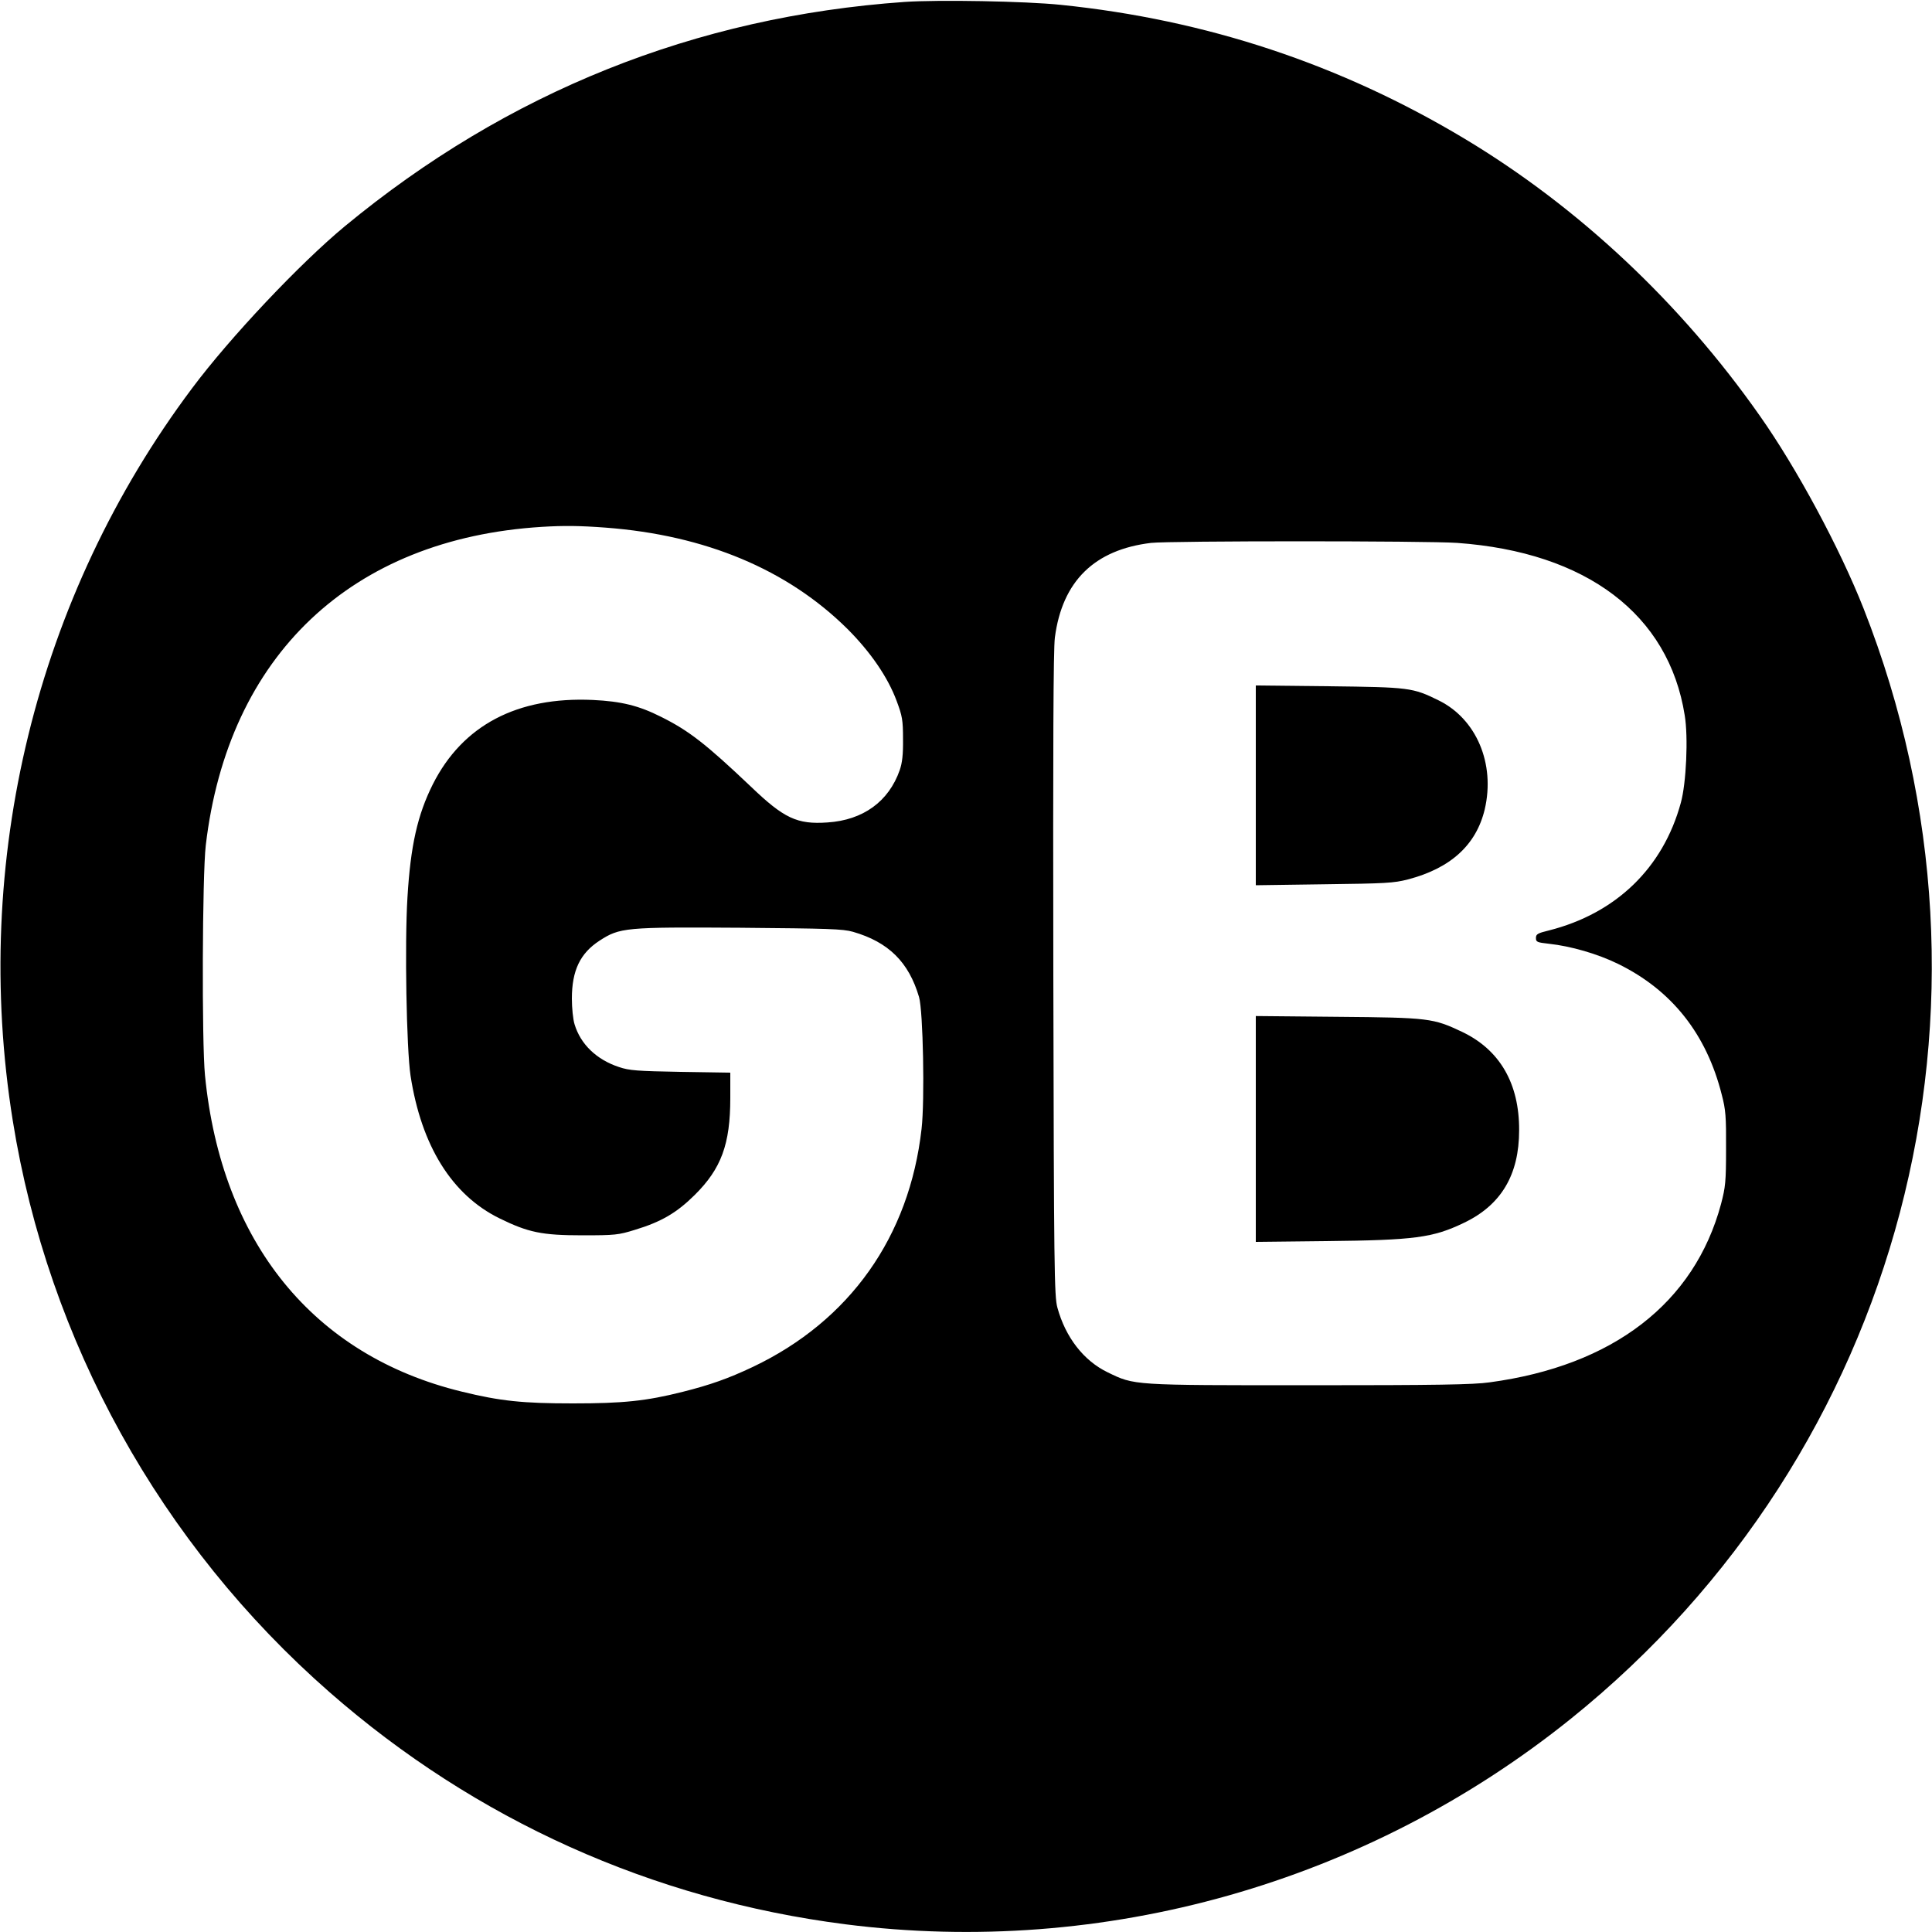
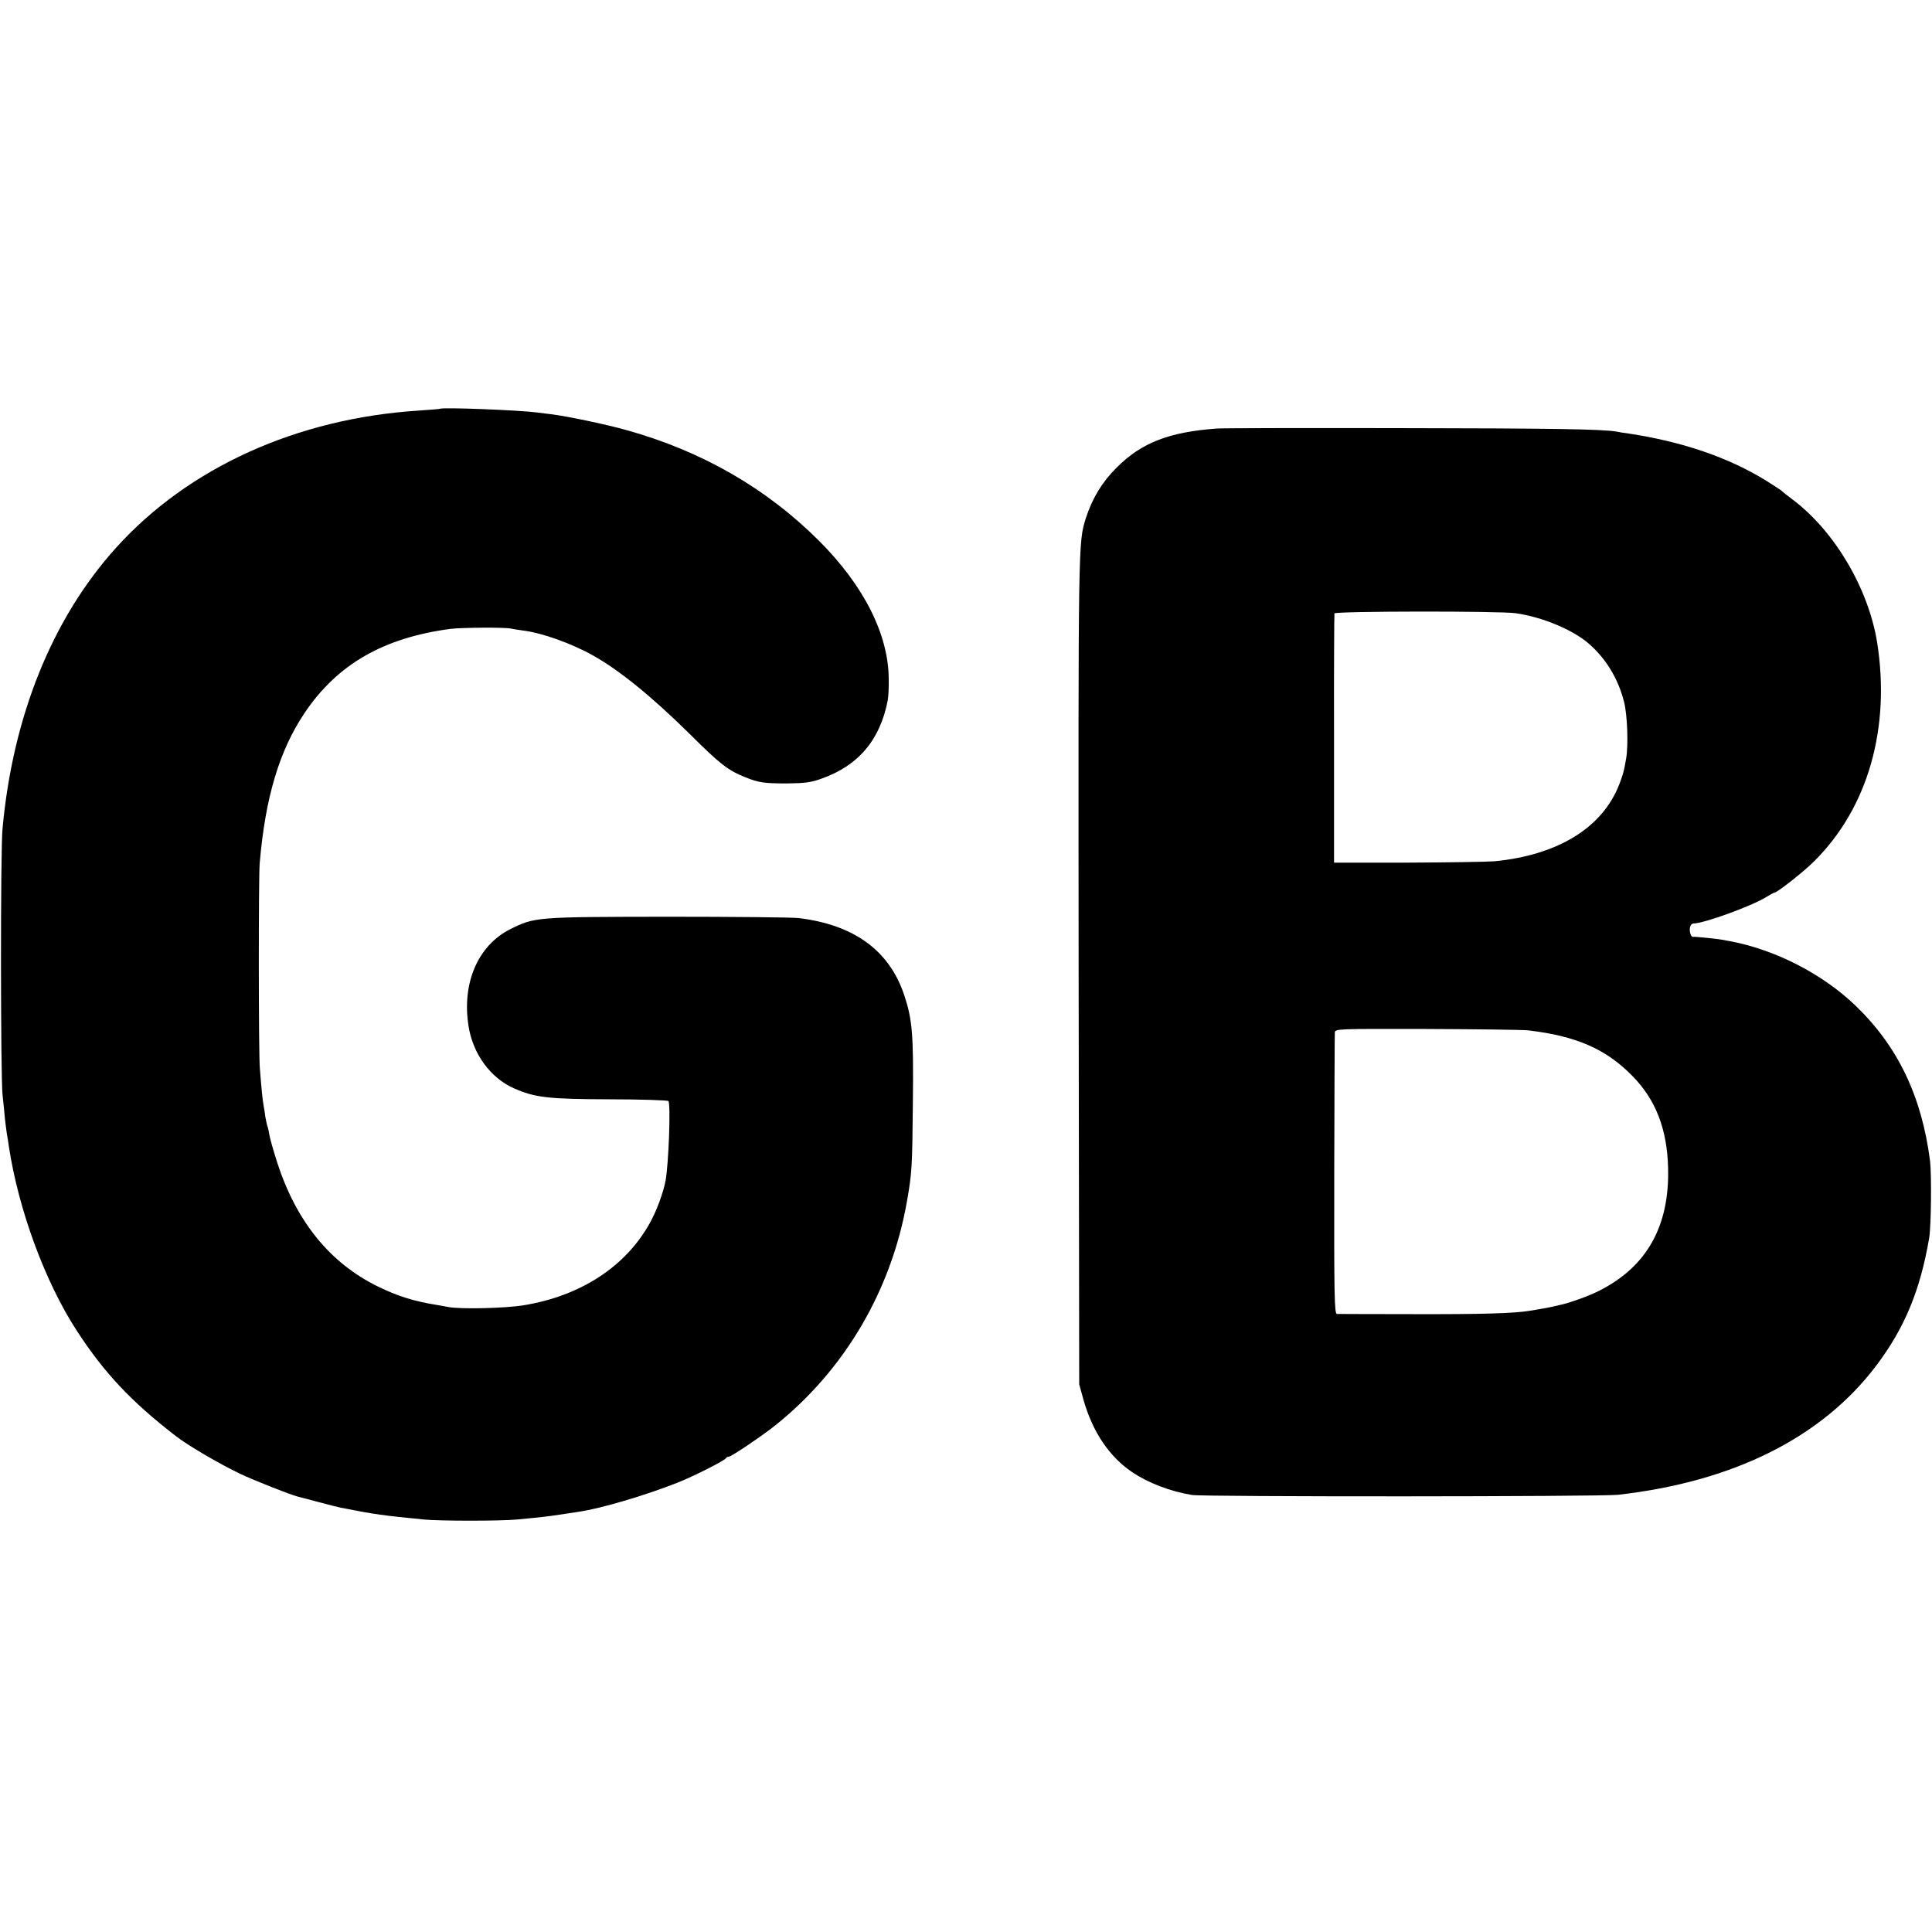
<svg xmlns="http://www.w3.org/2000/svg" version="1.0" width="1000pt" height="1000pt" viewBox="0 0 1000 1000" preserveAspectRatio="xMidYMid meet">
  <g transform="translate(0,1000) scale(0.1,-0.1)" fill="#000000" stroke="none">
-     <path d="M4682 9990 c-1083 -76 -2056 -466 -2897 -1161 -232 -192 -594 -575 -791 -839 -808 -1078 -1143 -2449 -928 -3790 183 -1143 765 -2193 1640 -2959 755 -661 1670 -1073 2669 -1201 1340 -171 2699 214 3756 1064 1713 1378 2323 3693 1515 5746 -123 312 -346 727 -538 999 -410 584 -937 1078 -1524 1431 -644 387 -1340 618 -2094 695 -183 19 -634 27 -808 15z m-1547 -2721 c517 -39 941 -217 1251 -524 119 -119 209 -249 255 -373 29 -78 33 -98 33 -197 1 -81 -4 -123 -17 -161 -57 -163 -190 -259 -374 -271 -157 -11 -225 21 -397 186 -232 220 -320 289 -465 361 -115 58 -206 80 -352 87 -392 18 -675 -131 -829 -437 -79 -158 -115 -317 -131 -585 -15 -240 -5 -784 16 -923 56 -363 214 -617 460 -738 149 -73 219 -88 430 -88 168 0 186 2 270 28 139 42 218 89 311 181 137 136 184 262 184 502 l0 131 -257 4 c-225 4 -266 7 -319 25 -116 38 -199 118 -230 221 -8 25 -14 85 -14 133 0 146 43 235 143 300 105 68 131 71 728 67 460 -4 531 -6 584 -21 184 -53 289 -157 342 -338 21 -72 30 -535 13 -682 -63 -558 -371 -993 -873 -1232 -127 -60 -220 -93 -363 -129 -190 -48 -310 -60 -569 -60 -259 0 -375 12 -575 61 -769 187 -1244 773 -1329 1637 -17 174 -14 1034 4 1190 115 983 753 1588 1740 1649 114 7 197 6 330 -4z m4407 -79 c670 -48 1095 -370 1178 -892 19 -114 8 -352 -20 -453 -92 -338 -336 -573 -683 -661 -58 -14 -67 -19 -67 -39 0 -21 6 -23 68 -30 112 -12 251 -52 357 -104 278 -136 458 -363 537 -678 20 -76 23 -113 22 -278 0 -172 -3 -199 -26 -287 -138 -513 -559 -837 -1198 -923 -83 -12 -275 -15 -933 -15 -920 0 -904 -1 -1044 67 -124 60 -218 181 -260 335 -16 58 -18 195 -21 1723 -2 1176 0 1685 8 1745 38 292 205 455 498 490 99 11 1425 11 1584 0z" />
-     <path d="M6500 5935 l0 -517 353 5 c318 4 360 6 434 25 222 58 354 179 398 363 55 236 -43 468 -239 564 -134 66 -151 68 -568 73 l-378 4 0 -517z" />
-     <path d="M6500 4157 l0 -585 363 4 c459 5 553 17 715 95 192 92 285 248 285 479 1 242 -100 416 -295 509 -150 71 -171 74 -645 78 l-423 4 0 -584z" />
+     <path d="M2277 7884 c-1 -1 -49 -5 -107 -9 -633 -40 -1195 -295 -1570 -711 -330 -366 -534 -872 -587 -1454 -11 -113 -10 -1273 0 -1375 5 -44 10 -98 12 -120 2 -22 7 -58 10 -80 4 -22 9 -53 11 -70 50 -327 187 -700 351 -952 140 -216 281 -367 513 -546 63 -49 224 -143 330 -194 76 -36 261 -109 300 -119 8 -2 58 -15 110 -29 52 -14 104 -27 115 -29 183 -36 217 -40 430 -61 76 -8 400 -8 480 0 128 12 162 16 220 25 33 5 78 12 100 15 116 17 342 84 510 150 80 31 248 116 253 128 2 4 8 7 14 7 13 0 179 112 248 168 354 286 593 693 674 1152 26 147 28 177 31 515 4 352 -3 429 -45 555 -77 230 -259 363 -545 398 -33 4 -339 7 -680 7 -683 -1 -687 -1 -815 -65 -166 -84 -250 -278 -215 -500 22 -144 113 -269 235 -323 109 -48 176 -56 495 -57 164 0 302 -5 305 -9 12 -21 1 -323 -15 -412 -12 -63 -47 -159 -83 -222 -125 -224 -358 -375 -651 -423 -98 -16 -328 -21 -391 -9 -19 4 -44 8 -55 10 -121 19 -207 46 -311 97 -246 121 -420 335 -519 640 -19 60 -38 125 -41 145 -3 21 -8 41 -10 44 -2 4 -6 24 -10 45 -3 22 -7 50 -10 64 -5 27 -11 87 -19 190 -7 79 -7 983 -1 1060 29 343 102 586 234 782 169 250 407 387 754 433 57 7 290 9 315 1 10 -2 38 -7 63 -10 96 -12 250 -67 360 -129 136 -76 306 -214 506 -412 155 -154 194 -183 284 -219 68 -27 95 -31 215 -31 88 1 123 5 175 24 192 67 305 200 345 406 3 17 6 65 5 108 0 231 -128 485 -360 717 -272 272 -606 465 -998 574 -102 29 -304 71 -382 81 -30 4 -66 8 -80 10 -89 12 -493 28 -503 19z" />
+     <path d="M6300 7782 c-249 -18 -391 -73 -520 -202 -75 -74 -127 -160 -160 -263 -39 -125 -39 -115 -37 -2342 l3 -2140 22 -80 c47 -166 133 -294 251 -374 84 -57 200 -101 311 -119 62 -10 2119 -9 2205 1 600 68 1058 298 1339 672 145 193 225 387 271 655 11 59 13 331 5 400 -43 336 -167 594 -385 804 -169 163 -411 288 -643 333 -15 3 -34 6 -42 8 -26 5 -149 18 -157 16 -11 -3 -21 31 -15 51 2 10 10 18 17 18 53 0 302 90 377 137 21 13 40 23 43 23 14 0 156 112 207 164 277 276 394 688 324 1131 -45 278 -218 572 -433 736 -32 24 -60 46 -63 50 -3 3 -39 26 -80 52 -193 119 -432 201 -710 243 -25 3 -53 8 -63 10 -69 13 -346 17 -1132 18 -495 1 -916 0 -935 -2z m1545 -956 c136 -19 295 -85 378 -157 89 -77 153 -182 183 -302 17 -64 23 -224 11 -292 -11 -65 -14 -77 -35 -133 -86 -225 -317 -368 -647 -400 -38 -3 -241 -6 -450 -7 l-380 0 0 640 c-1 352 1 645 2 650 4 12 856 13 938 1z m64 -2159 c249 -29 405 -97 541 -237 120 -122 179 -274 184 -475 8 -301 -110 -511 -355 -635 -52 -27 -154 -64 -207 -75 -12 -3 -32 -7 -44 -10 -22 -5 -47 -9 -113 -20 -79 -13 -251 -18 -600 -17 -209 0 -387 1 -395 1 -13 1 -15 87 -14 719 1 394 2 726 3 737 1 20 8 20 473 19 260 -1 497 -4 527 -7z" />
  </g>
</svg>
